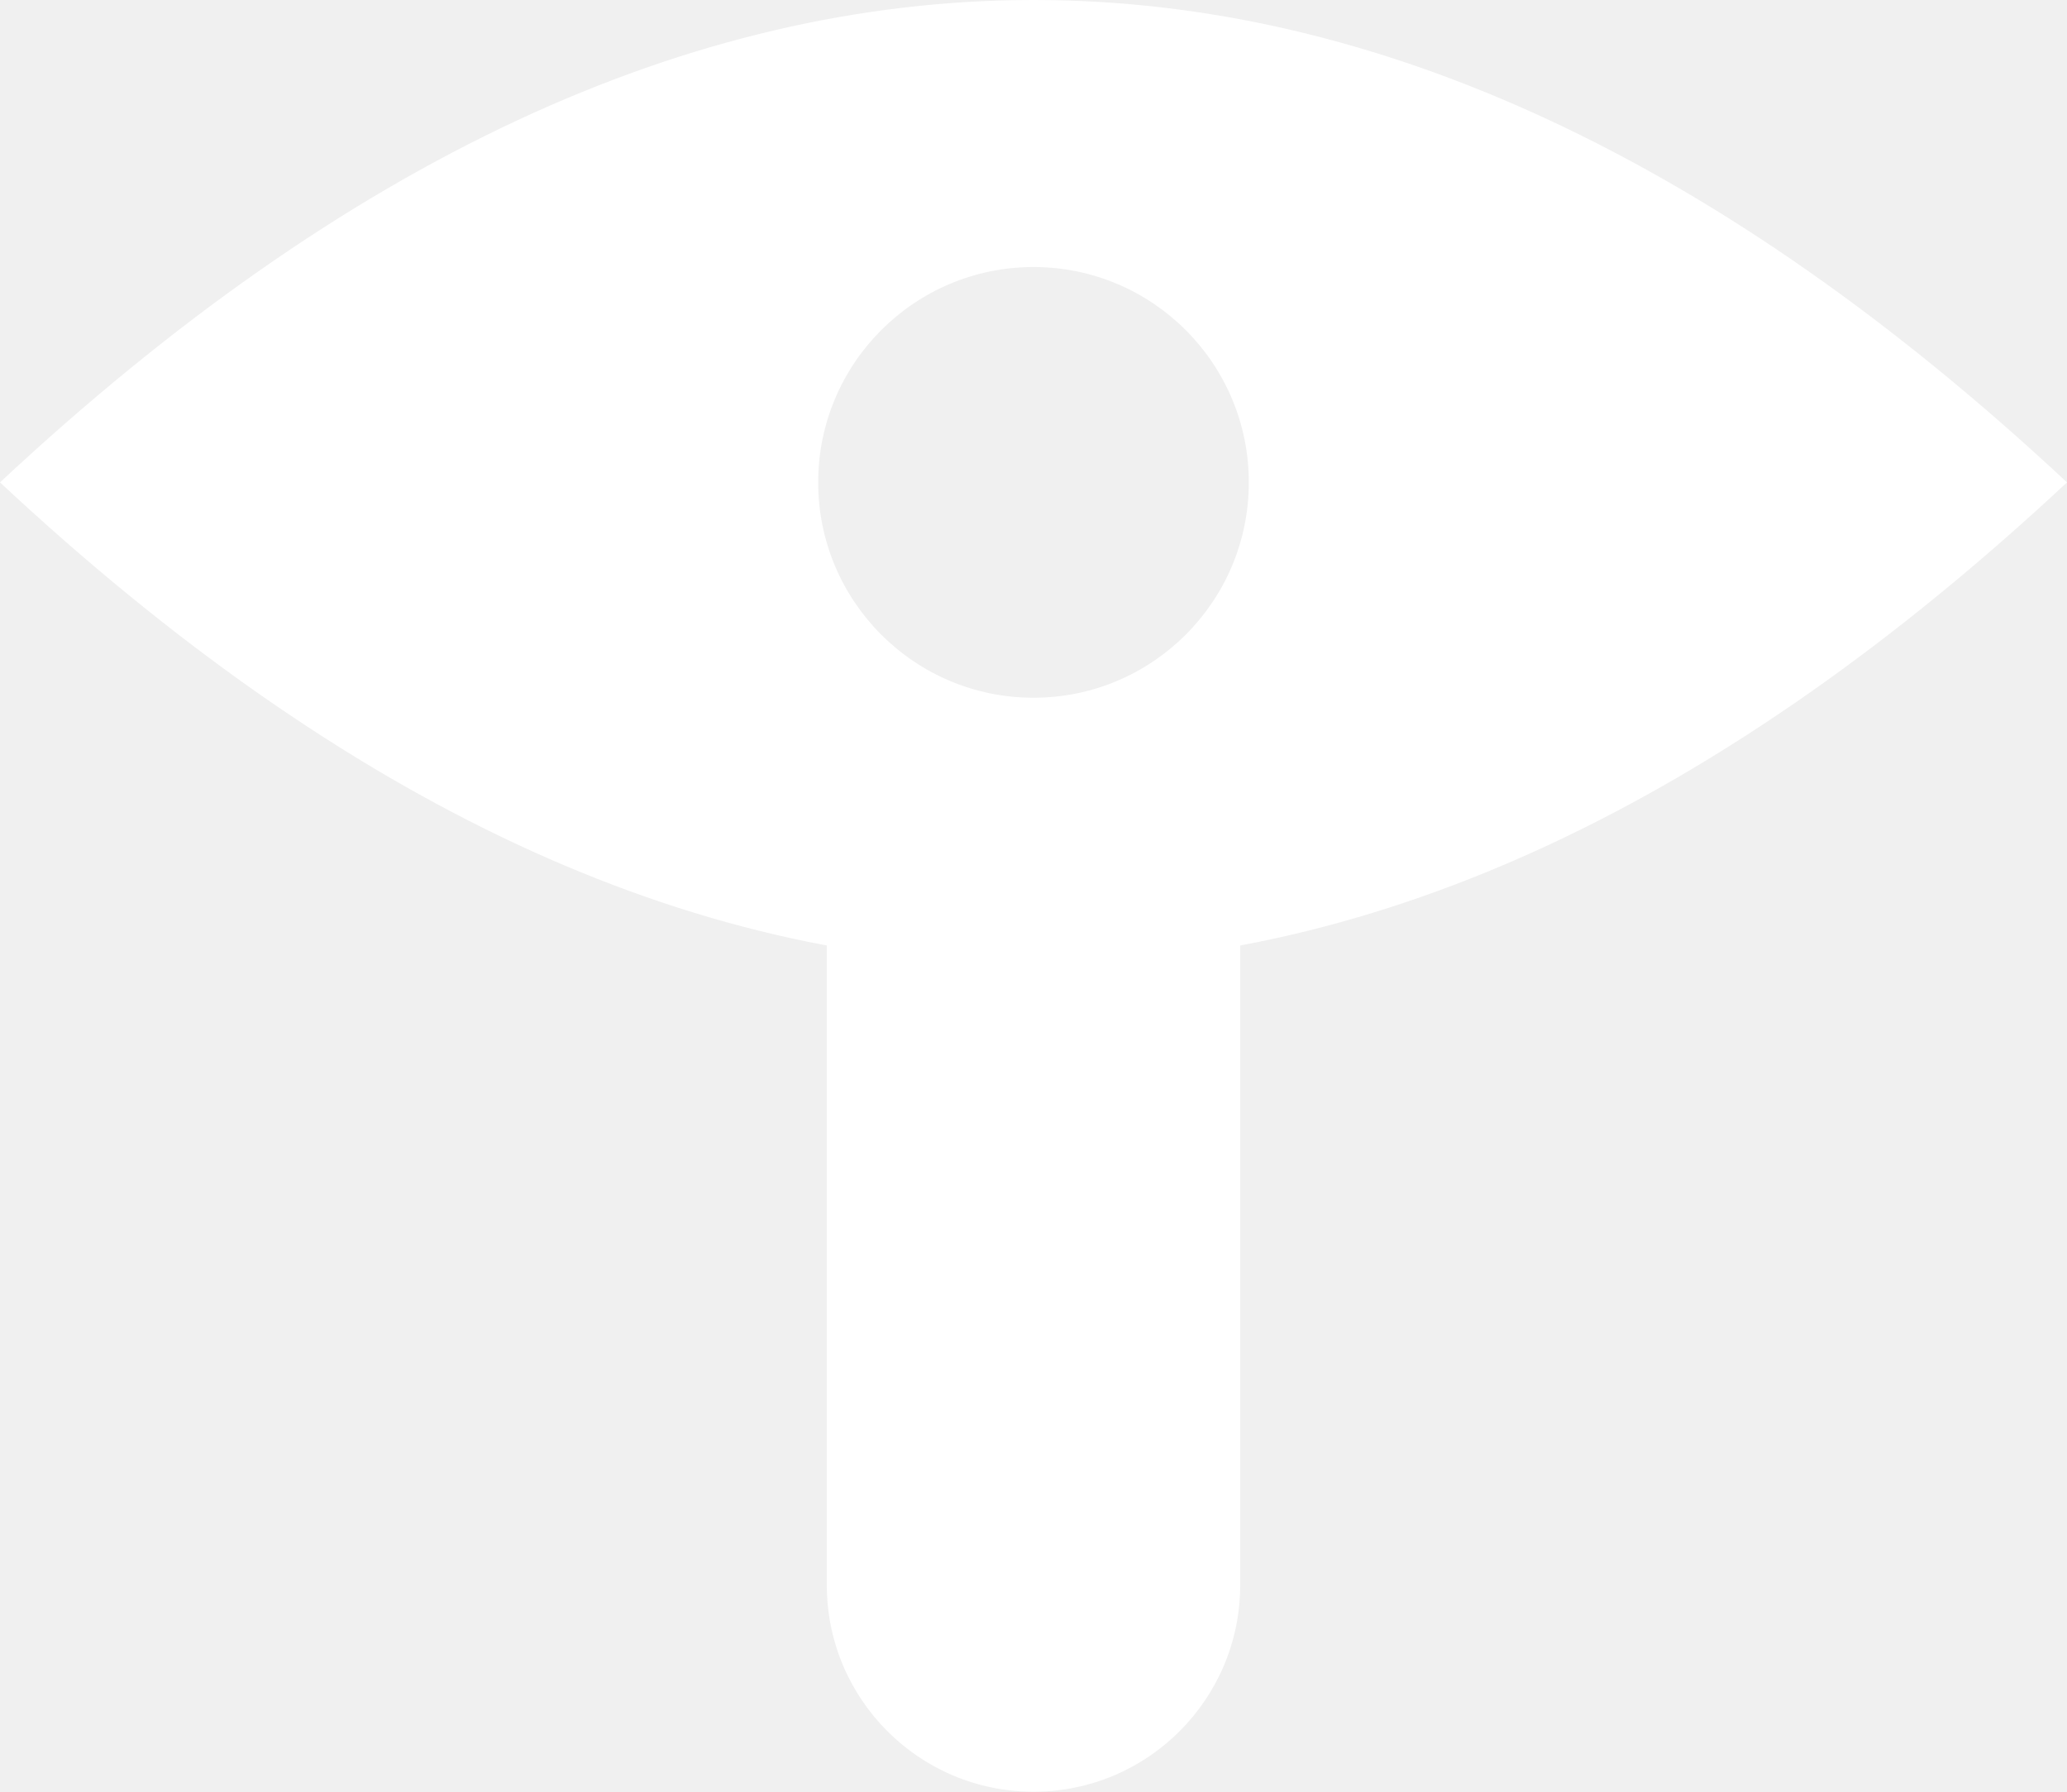
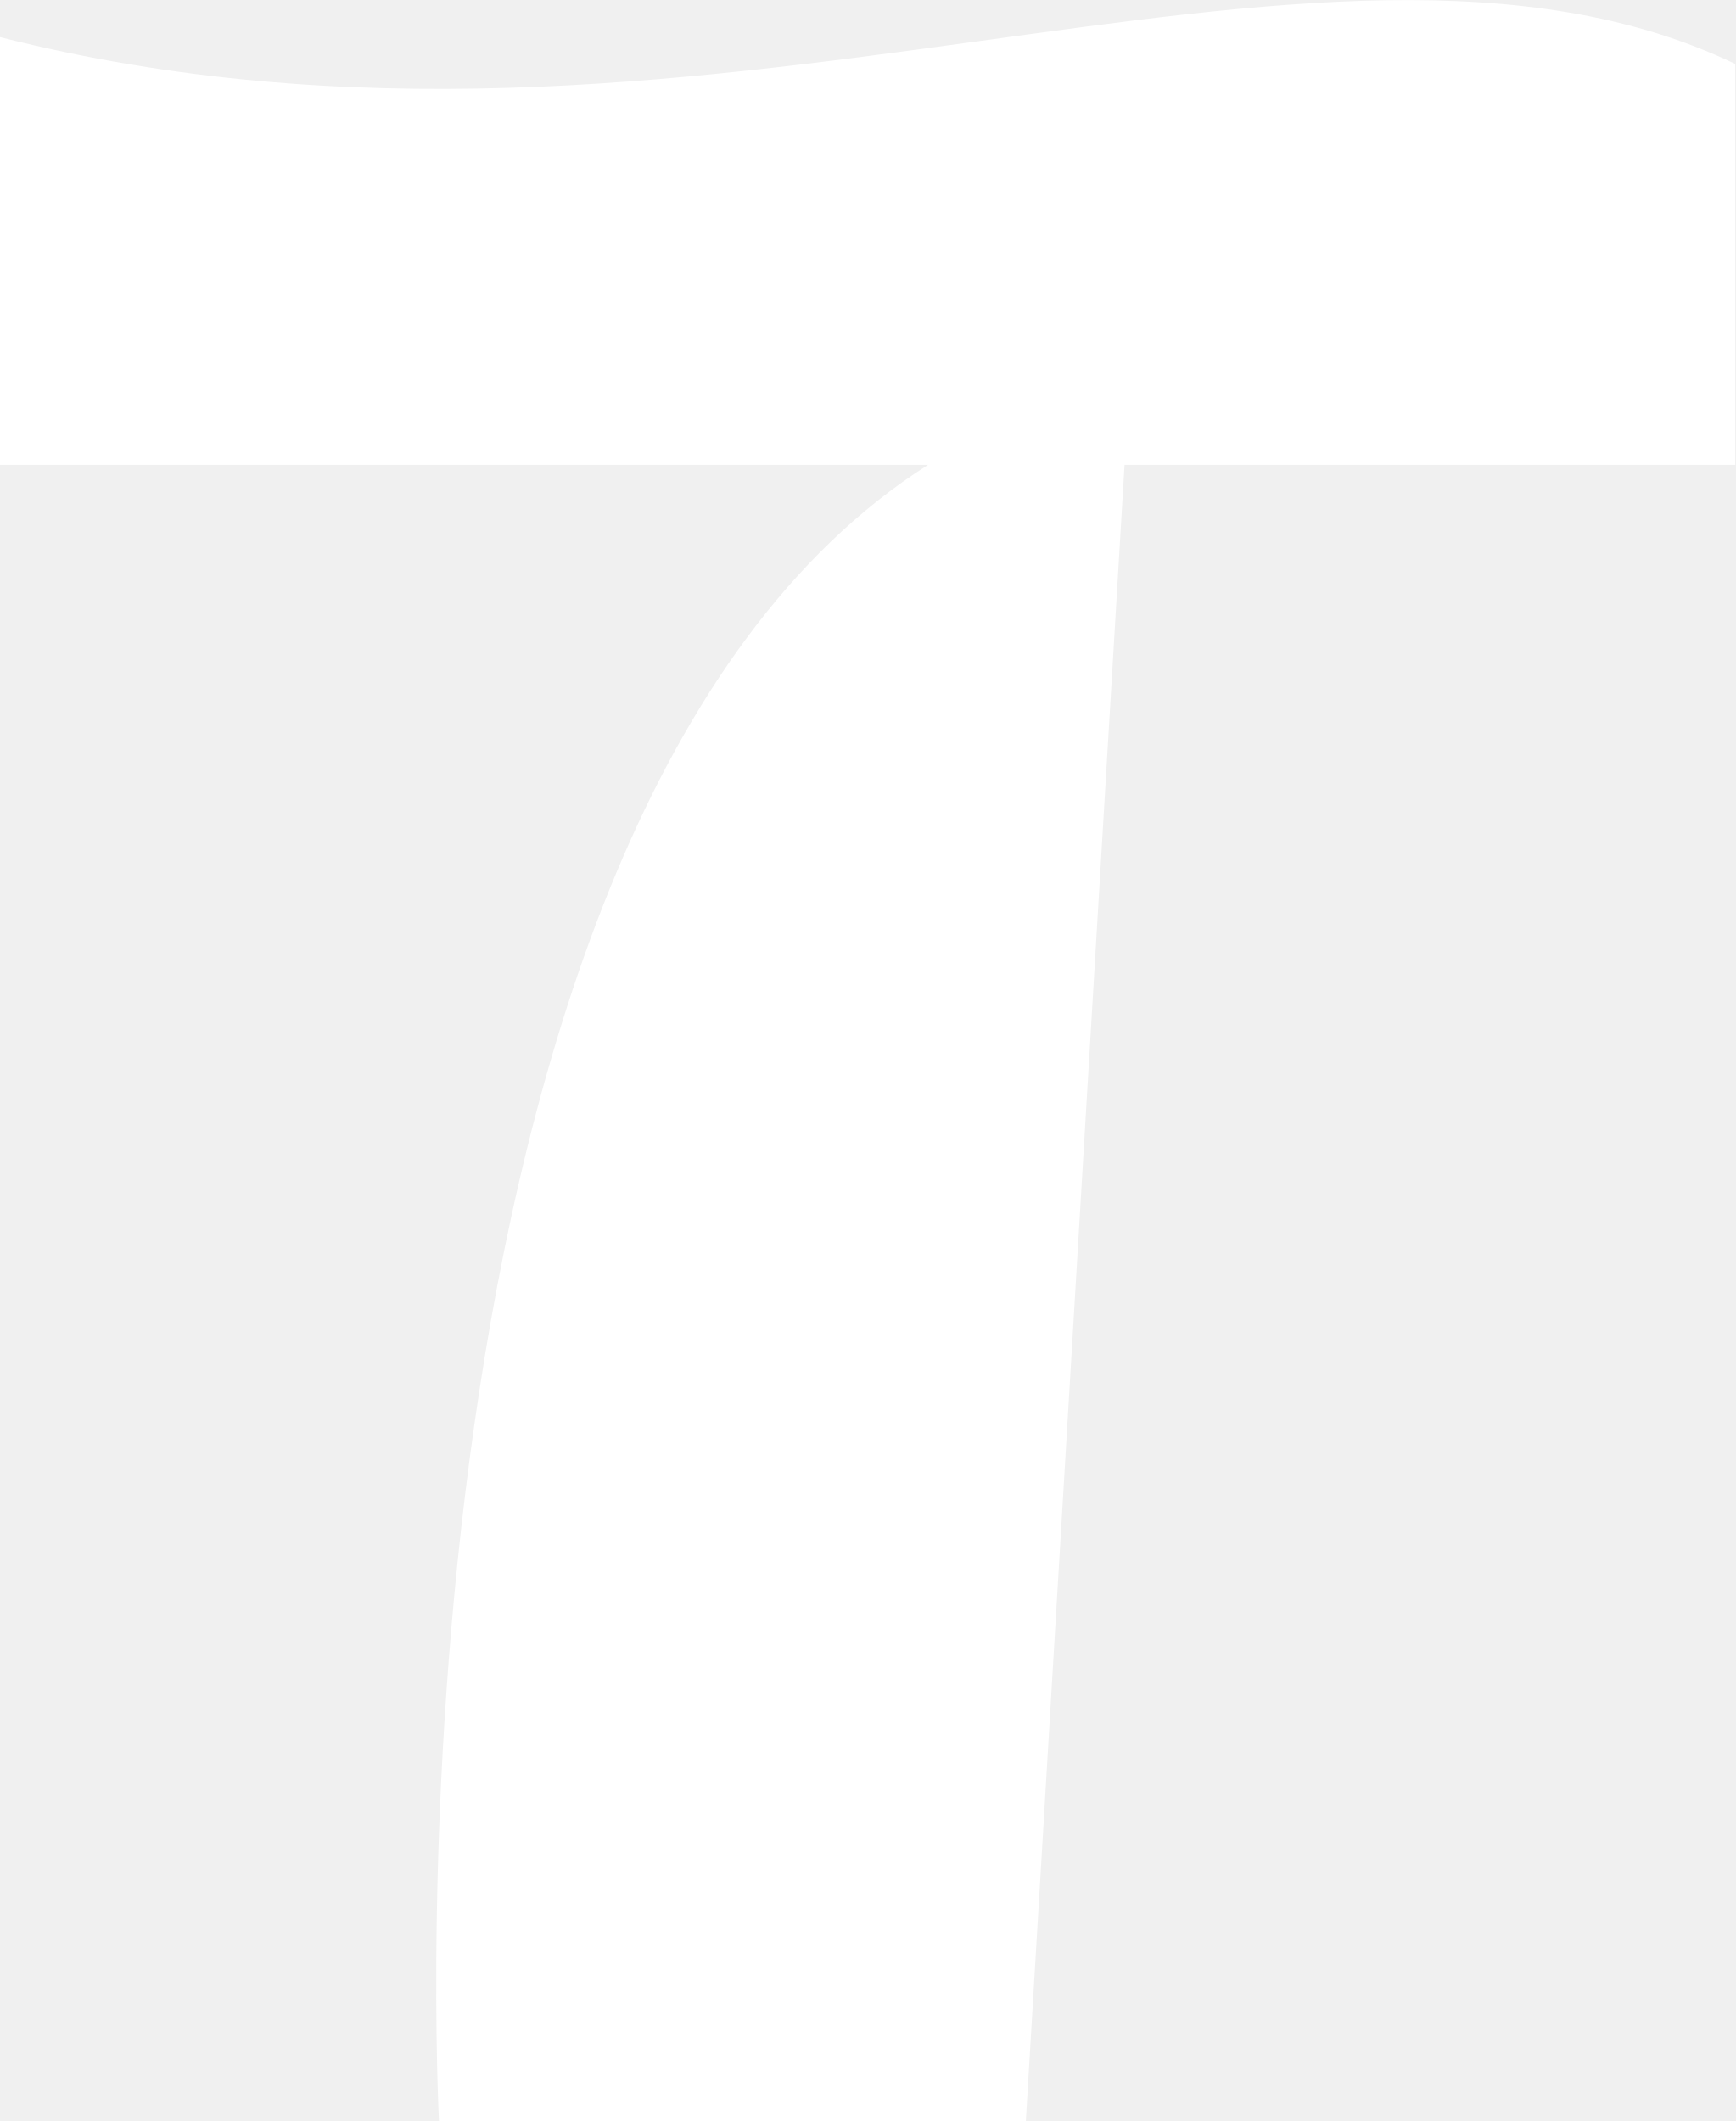
- <svg xmlns="http://www.w3.org/2000/svg" viewBox="0 0 60 52" width="60" height="52" role="img" aria-label="Tredio">
-   <path fill="#FFFFFF" fill-rule="evenodd" d="M0 14Q30 -14 60 14Q30 42 0 14ZM30 7.75A6.25 6.25 0 1 0 30 20.25A6.25 6.25 0 1 0 30 7.75Z" />
-   <path fill="#FFFFFF" d="M24 26H36V46A6 6 0 0 1 24 46Z" />
+ <svg xmlns="http://www.w3.org/2000/svg" viewBox="0 0 58.9 72" width="58.9" height="72" role="img" aria-label="Tredio">
+   <path fill="#FFFFFF" d="M0 1.26C23.75 7.27 44.71 -4.62 58.9 2.17V15.78H38.17L34.82 72H14.9C14.9 72 12.55 27.83 31.5 15.78H0C0 15.76 0 5.91 0 1.26Z" />
</svg>
